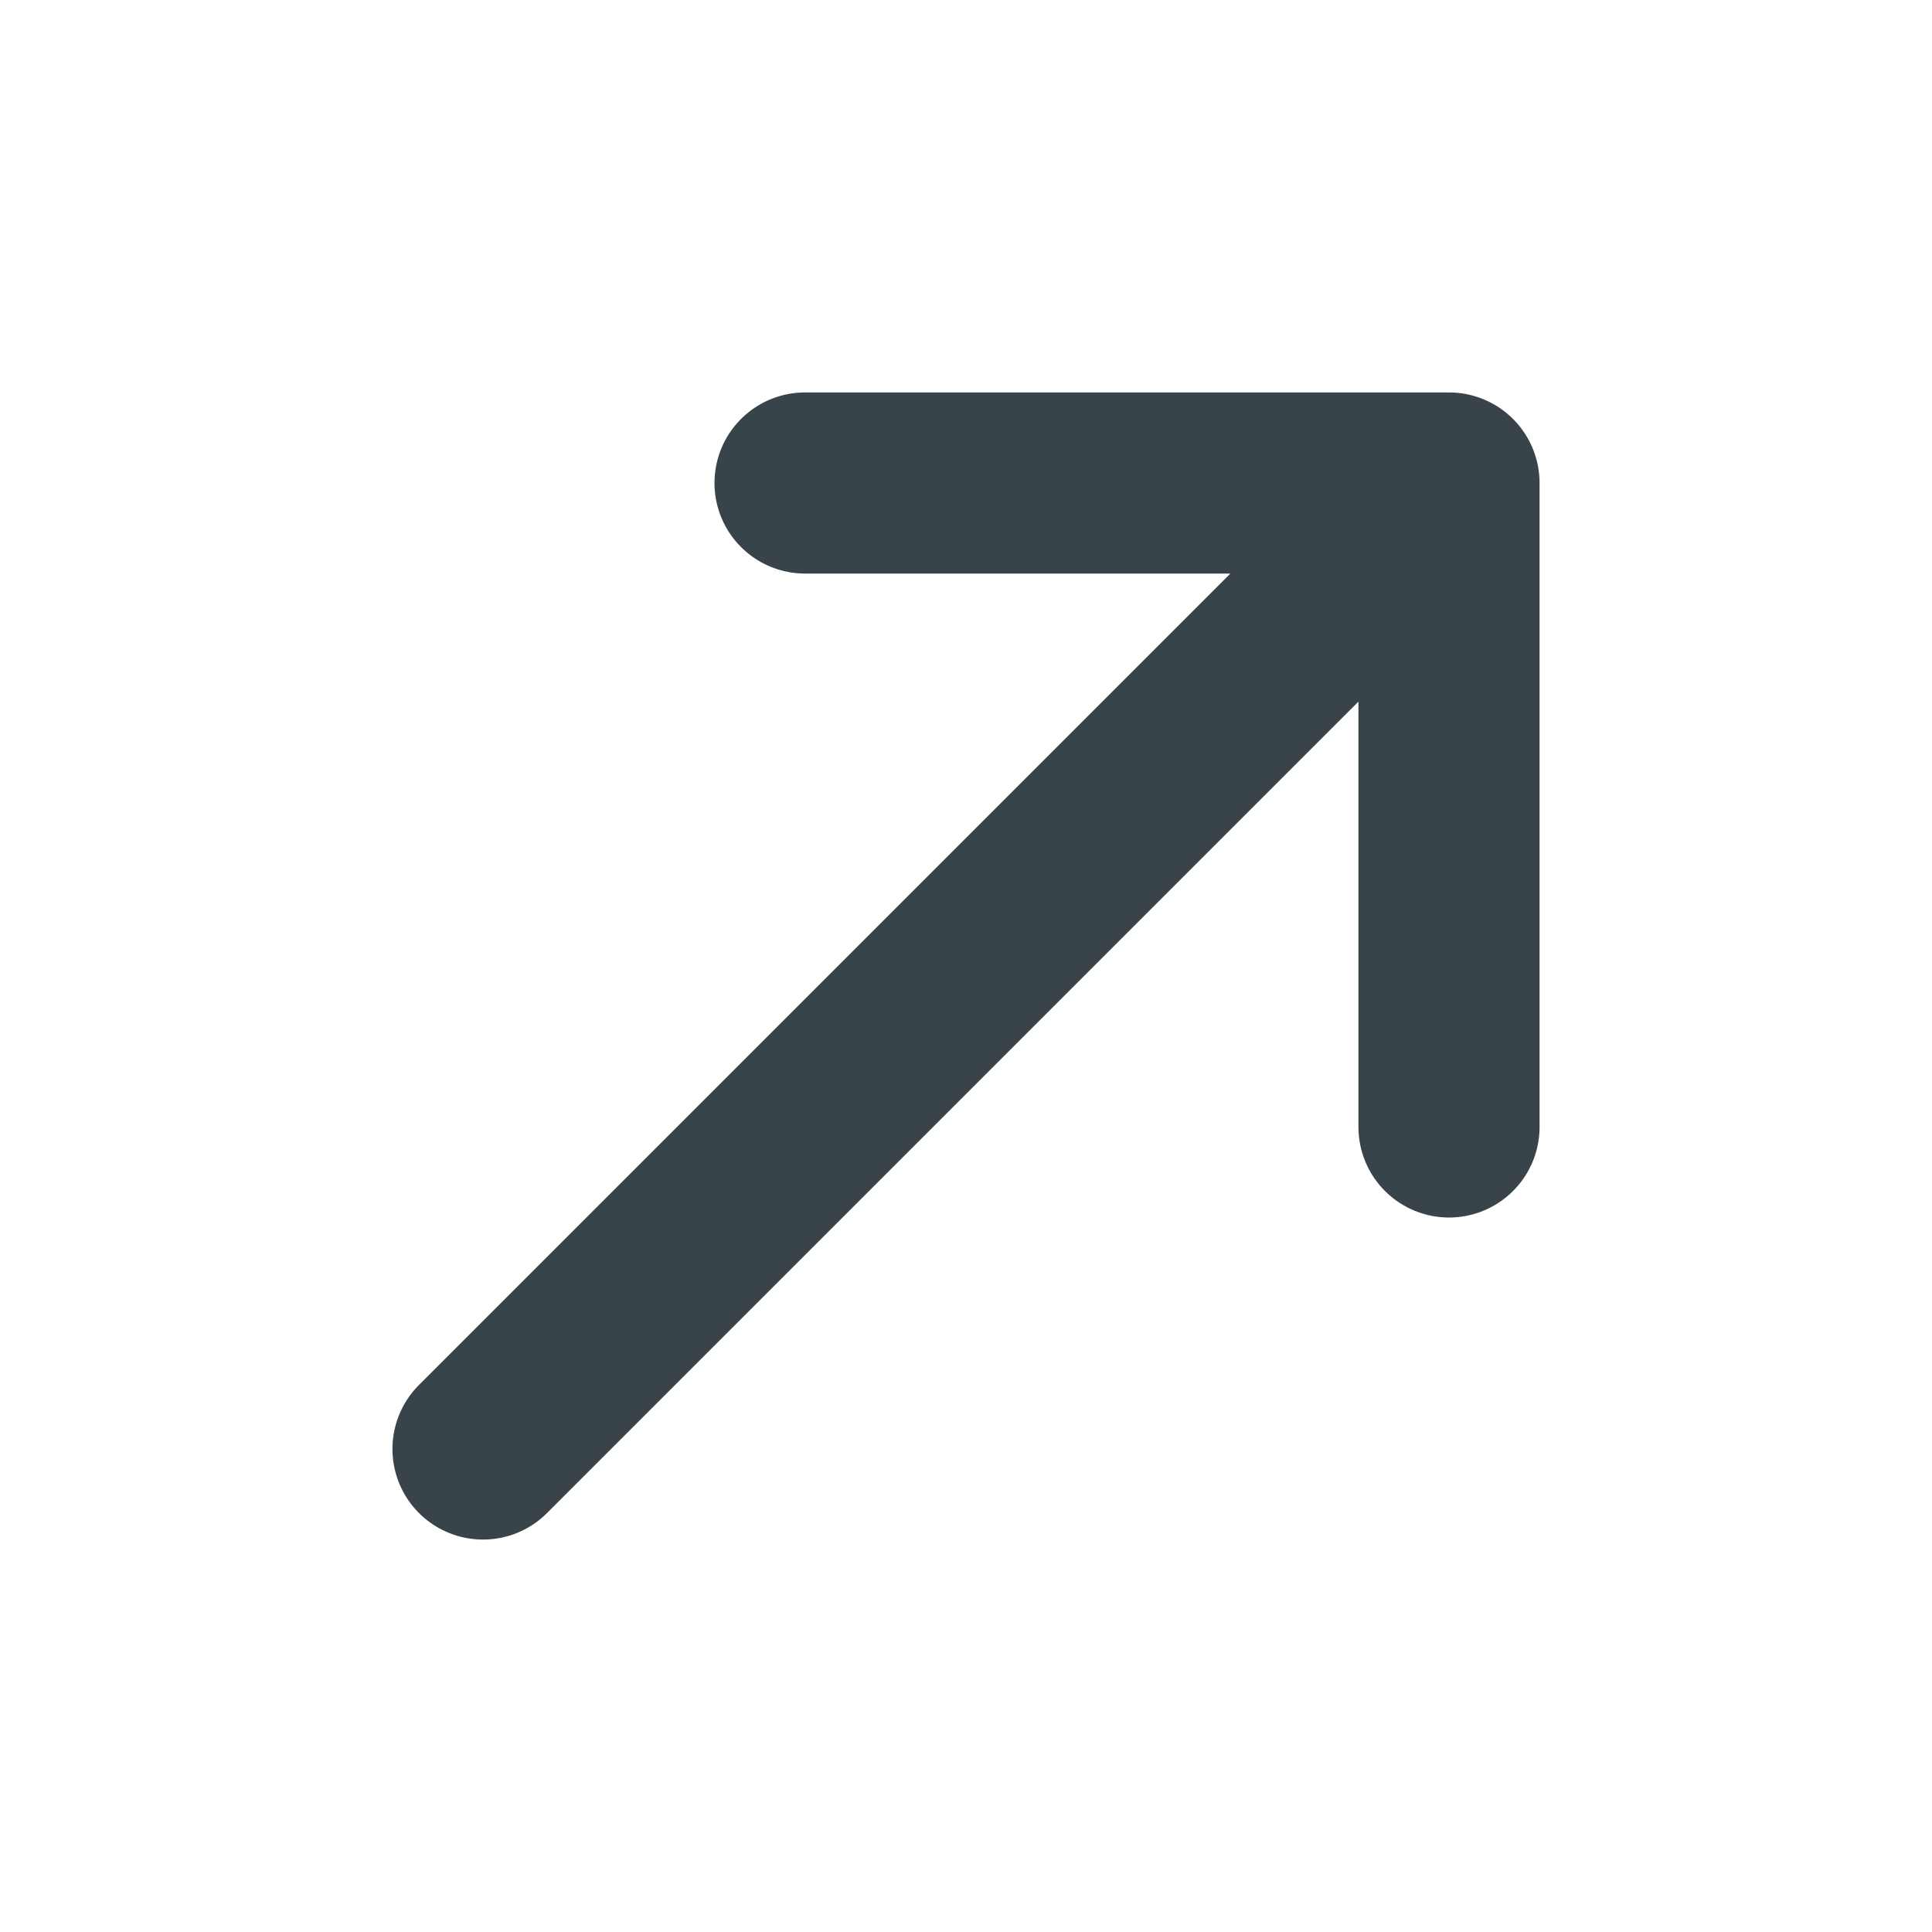
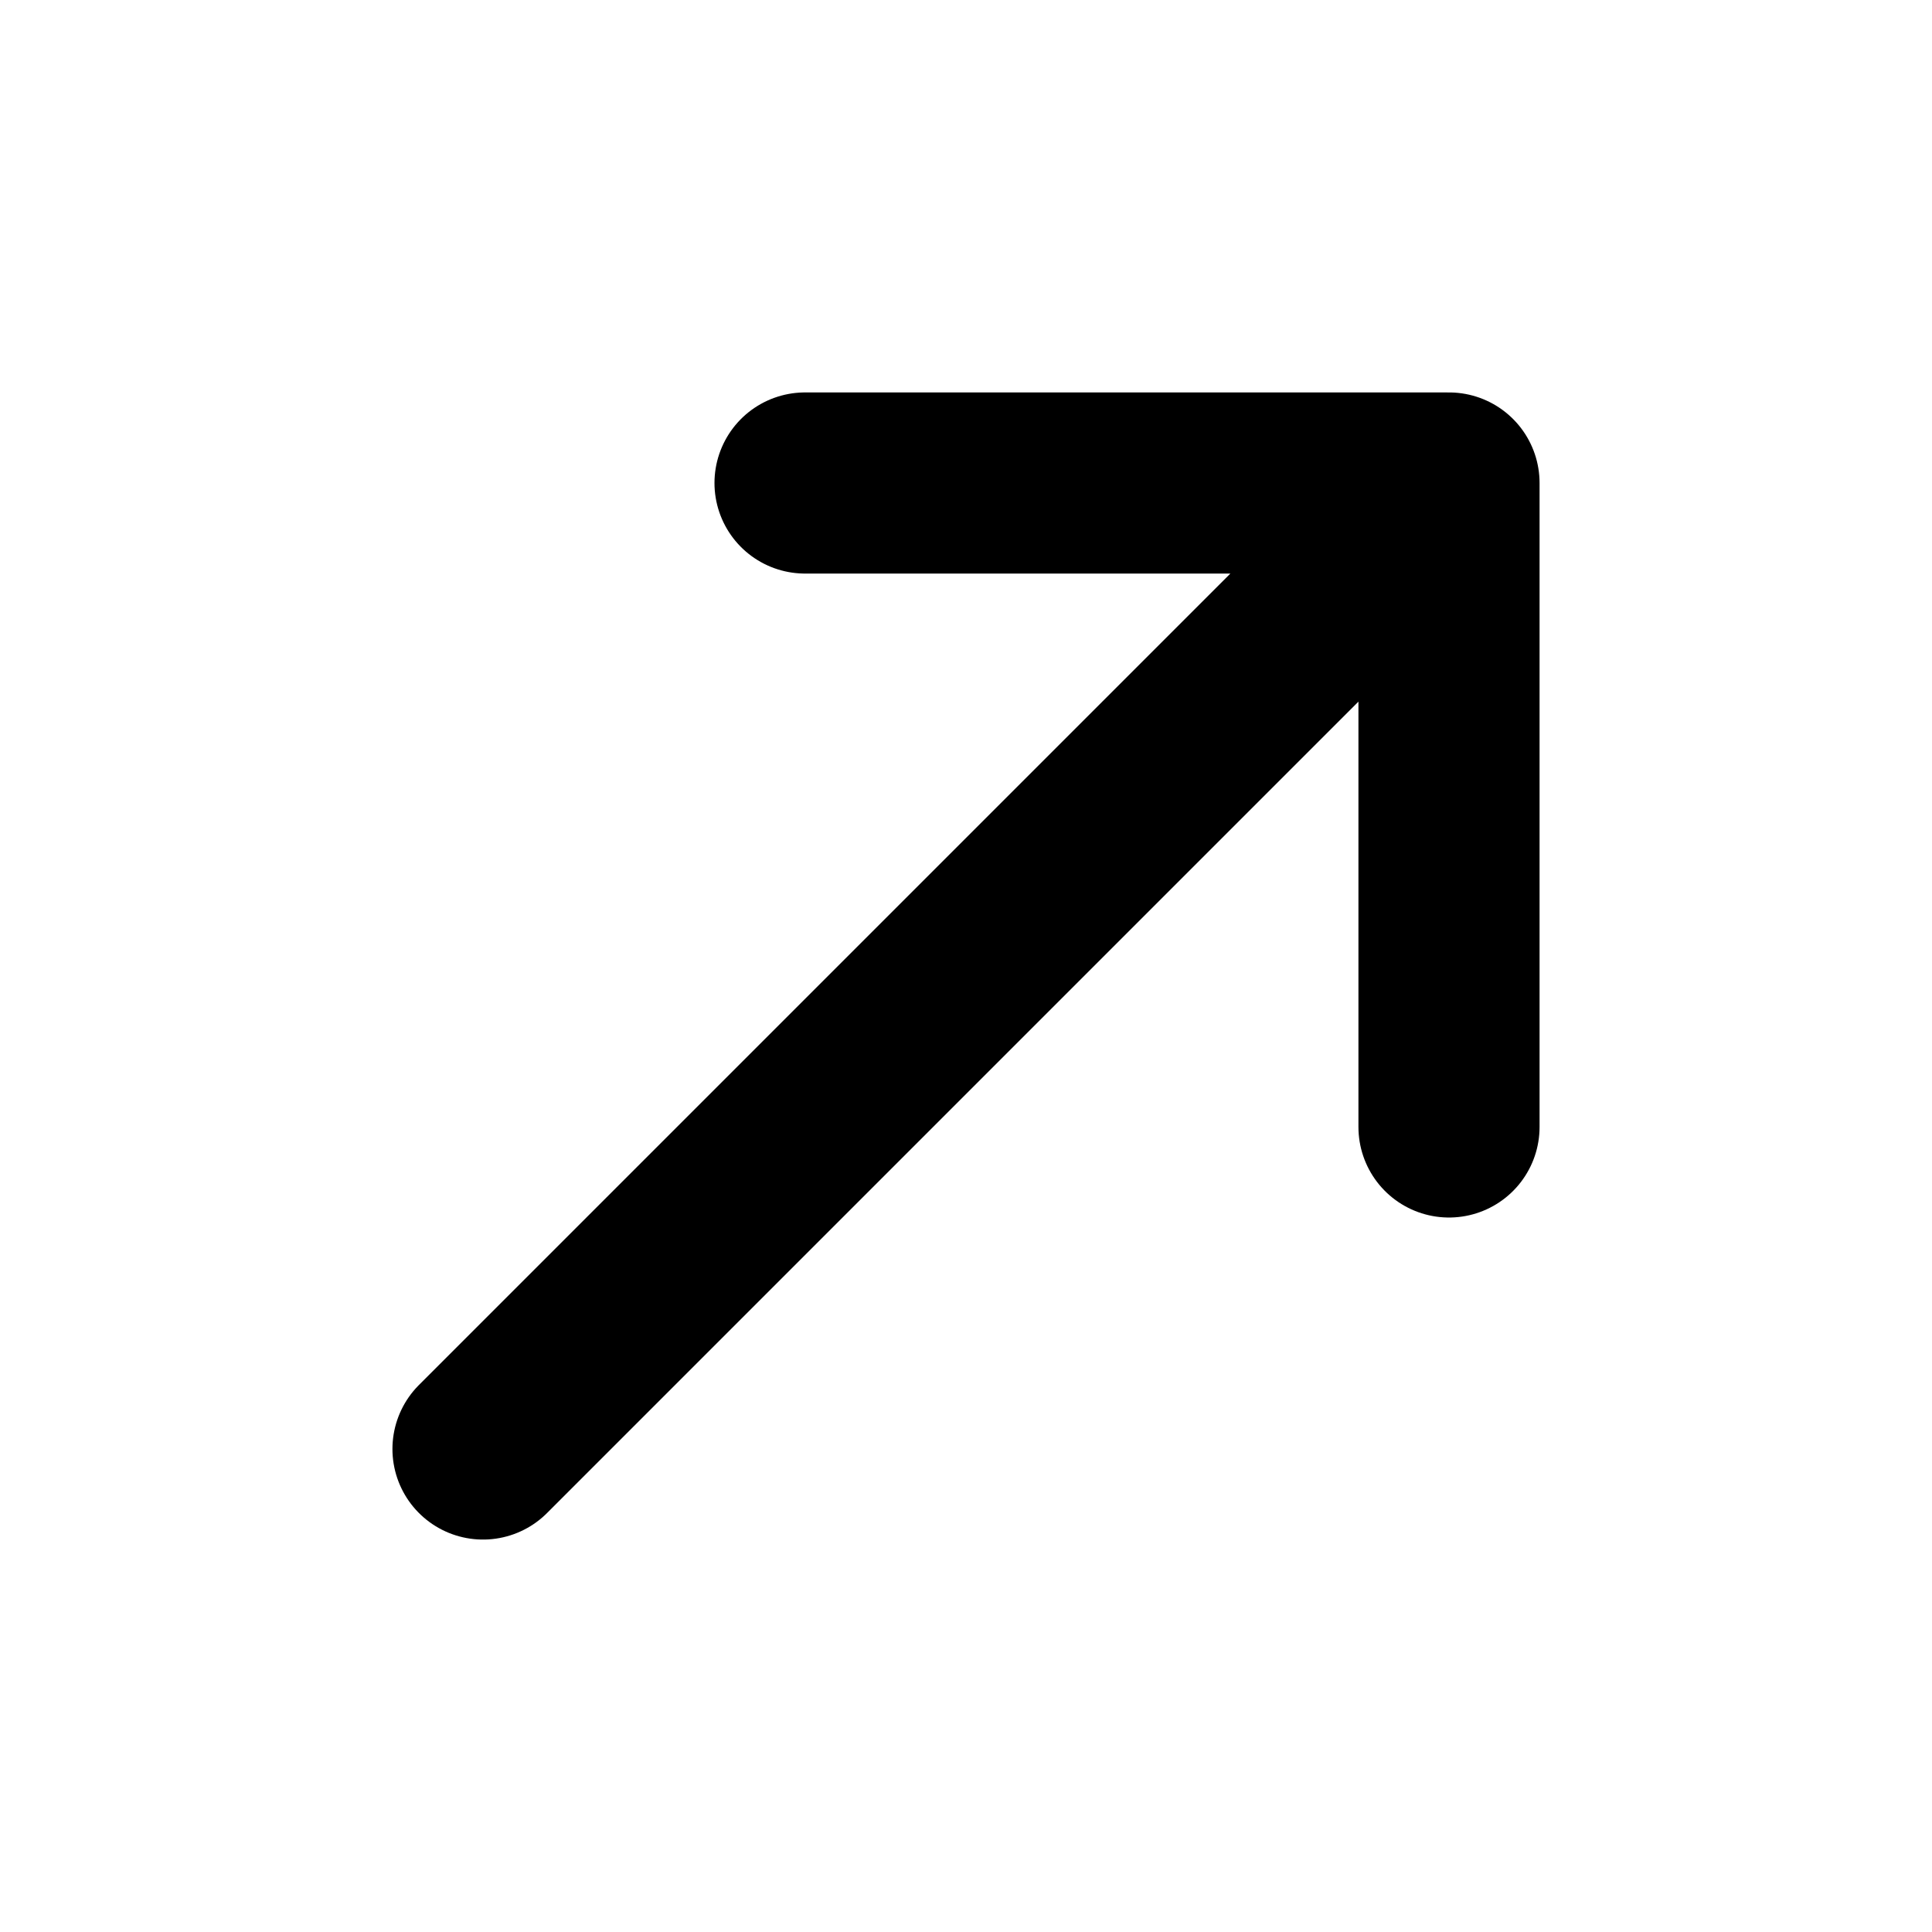
<svg xmlns="http://www.w3.org/2000/svg" width="16" height="16" viewBox="0 0 16 16" fill="none">
-   <path d="M4 12L12 4M12 4H6.667M12 4V9.333" stroke="#39444A" stroke-width="1.5" stroke-linecap="round" stroke-linejoin="round" />
+   <path d="M4 12L12 4M12 4H6.667M12 4V9.333" stroke="currentColor" stroke-width="1.5" stroke-linecap="round" stroke-linejoin="round" />
</svg>
